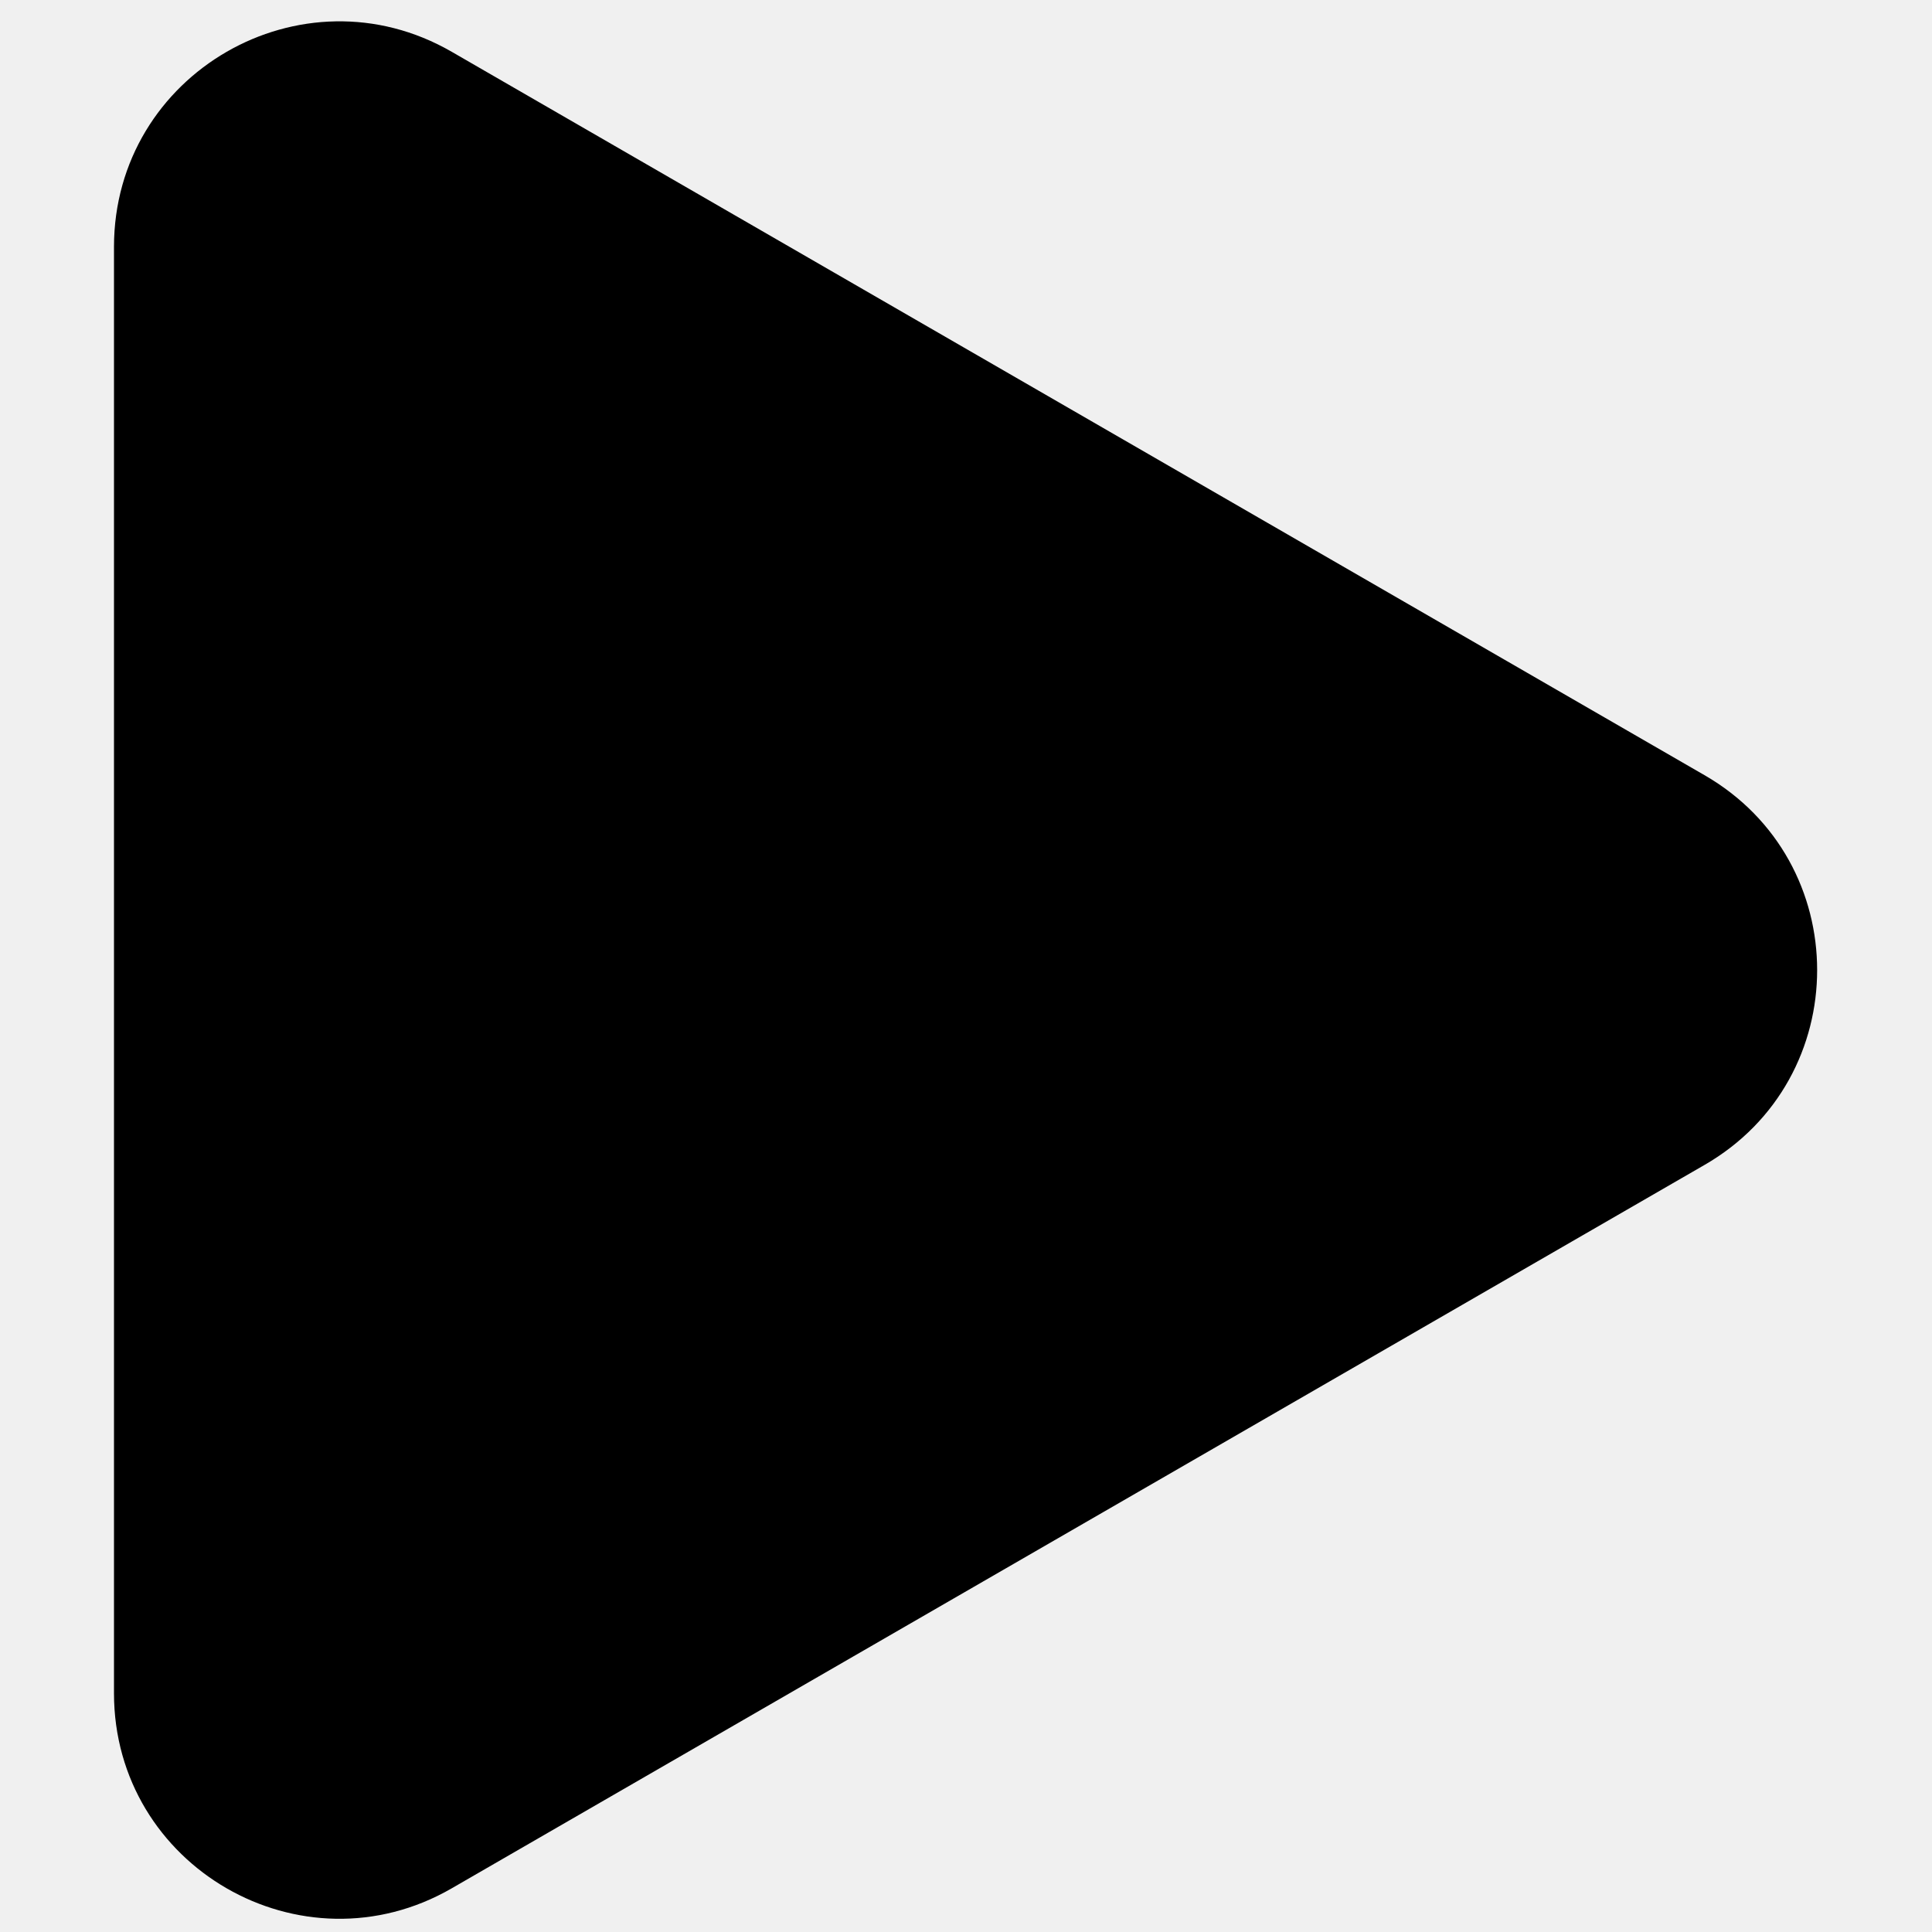
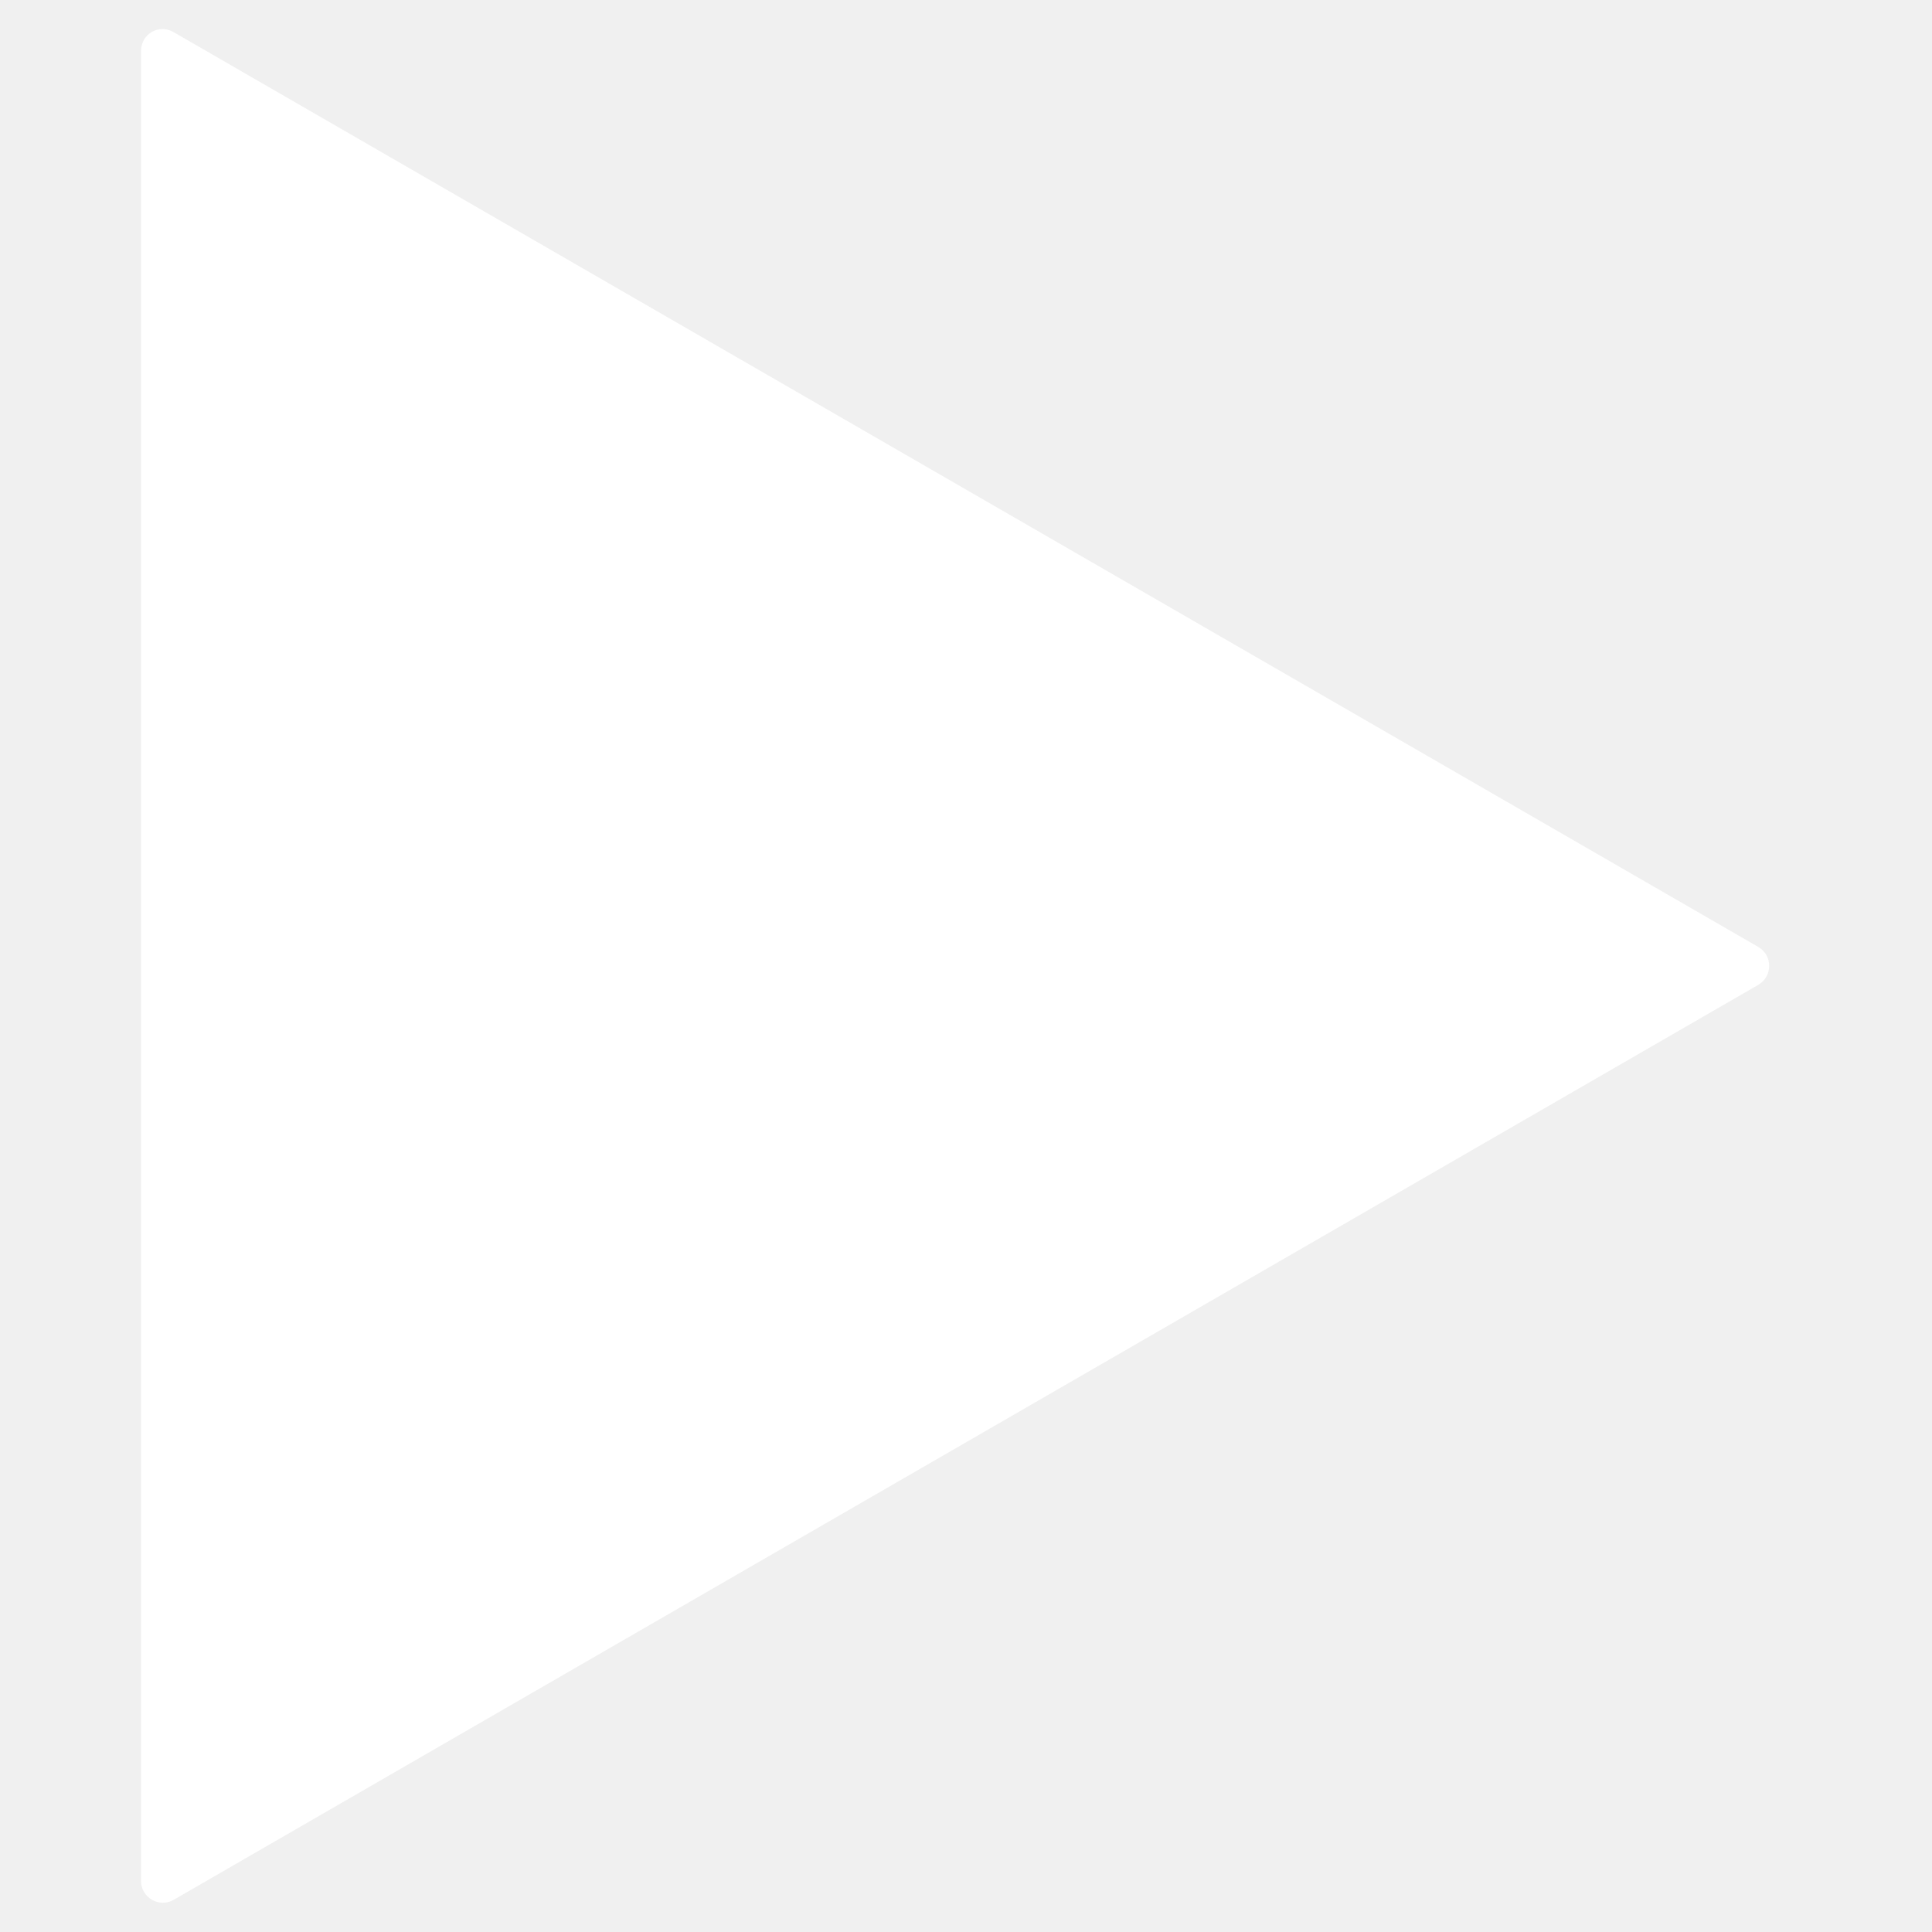
<svg xmlns="http://www.w3.org/2000/svg" version="1.1" x="0px" y="0px" viewBox="0 0 500 500" style="enable-background:new 0 0 500 500;" xml:space="preserve">
-   <path d="M441.1,200.6L116.9,13.4C78.1-9,29.5,19,29.5,63.9l0,374.3c0,44.9,48.6,72.9,87.4,50.5l324.2-187.2  C480,279.1,480,223,441.1,200.6z" />
+   <path fill="#ffffff" d="M455.1,245.1L44.9,8.3c-3.8-2.2-8.4,0.5-8.4,4.9l0,473.6c0,4.3,4.7,7,8.4,4.9l410.1-236.8   C458.8,252.7,458.8,247.3,455.1,245.1z" />
</svg>
